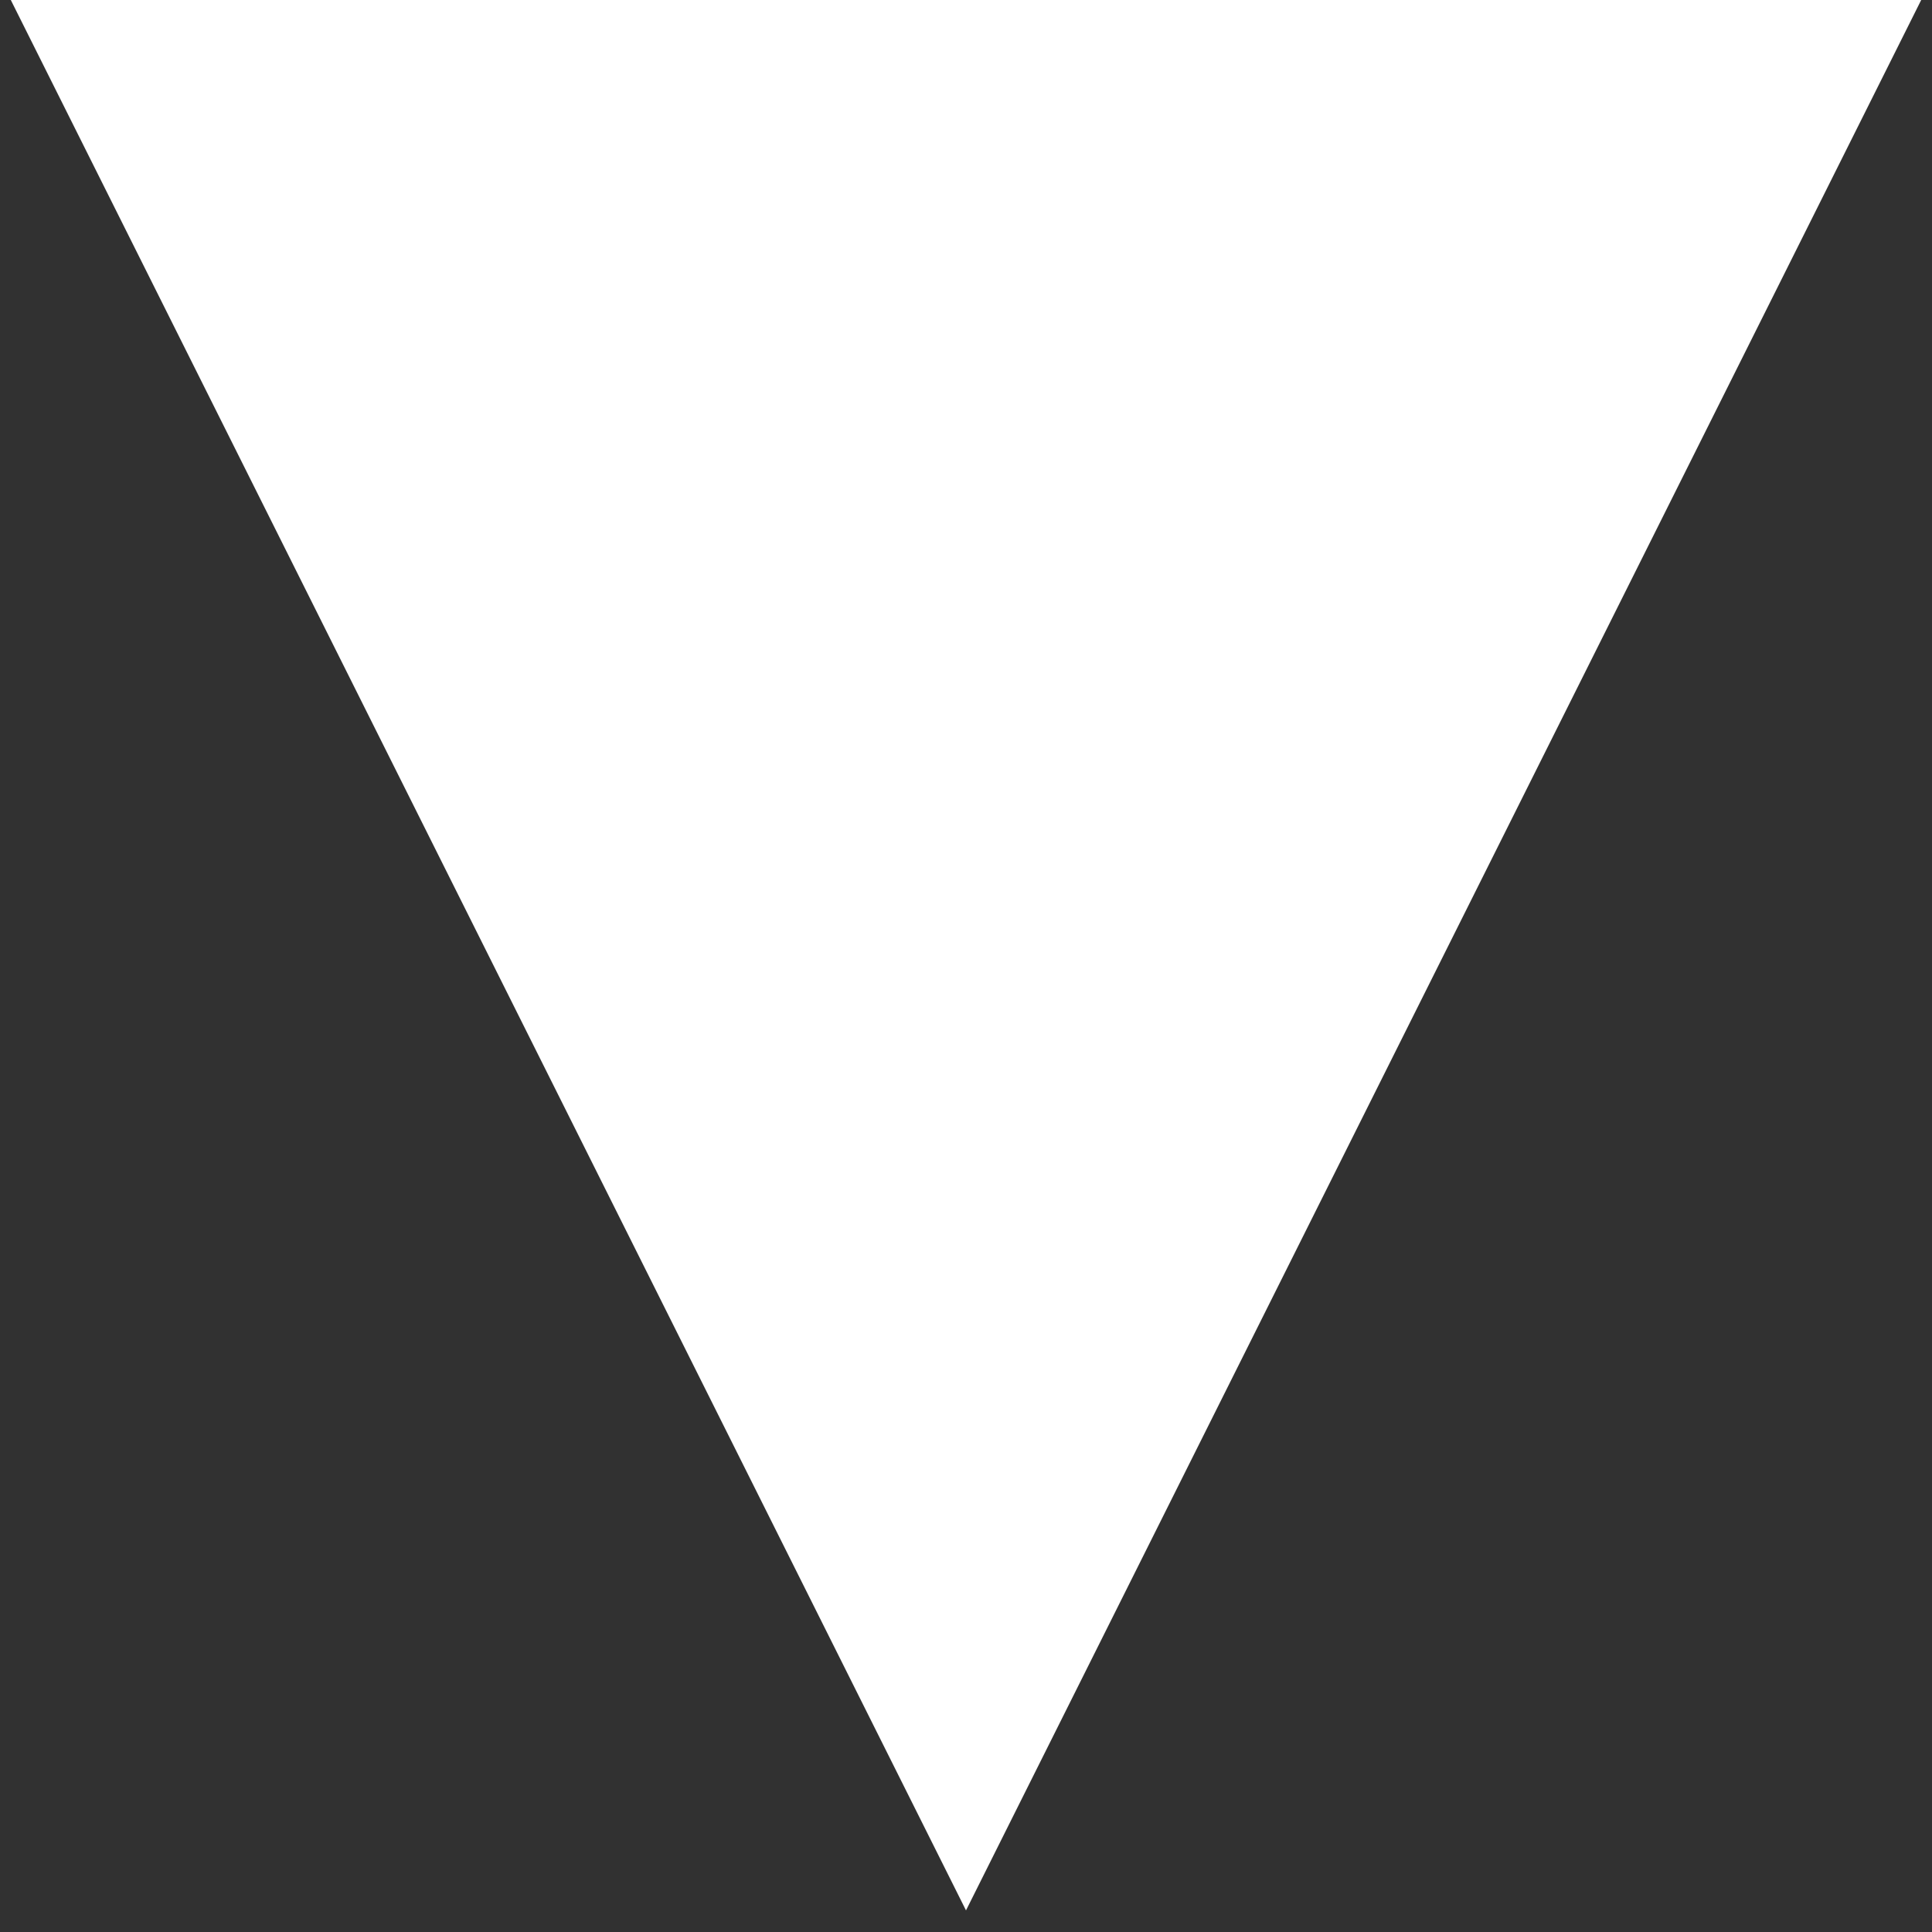
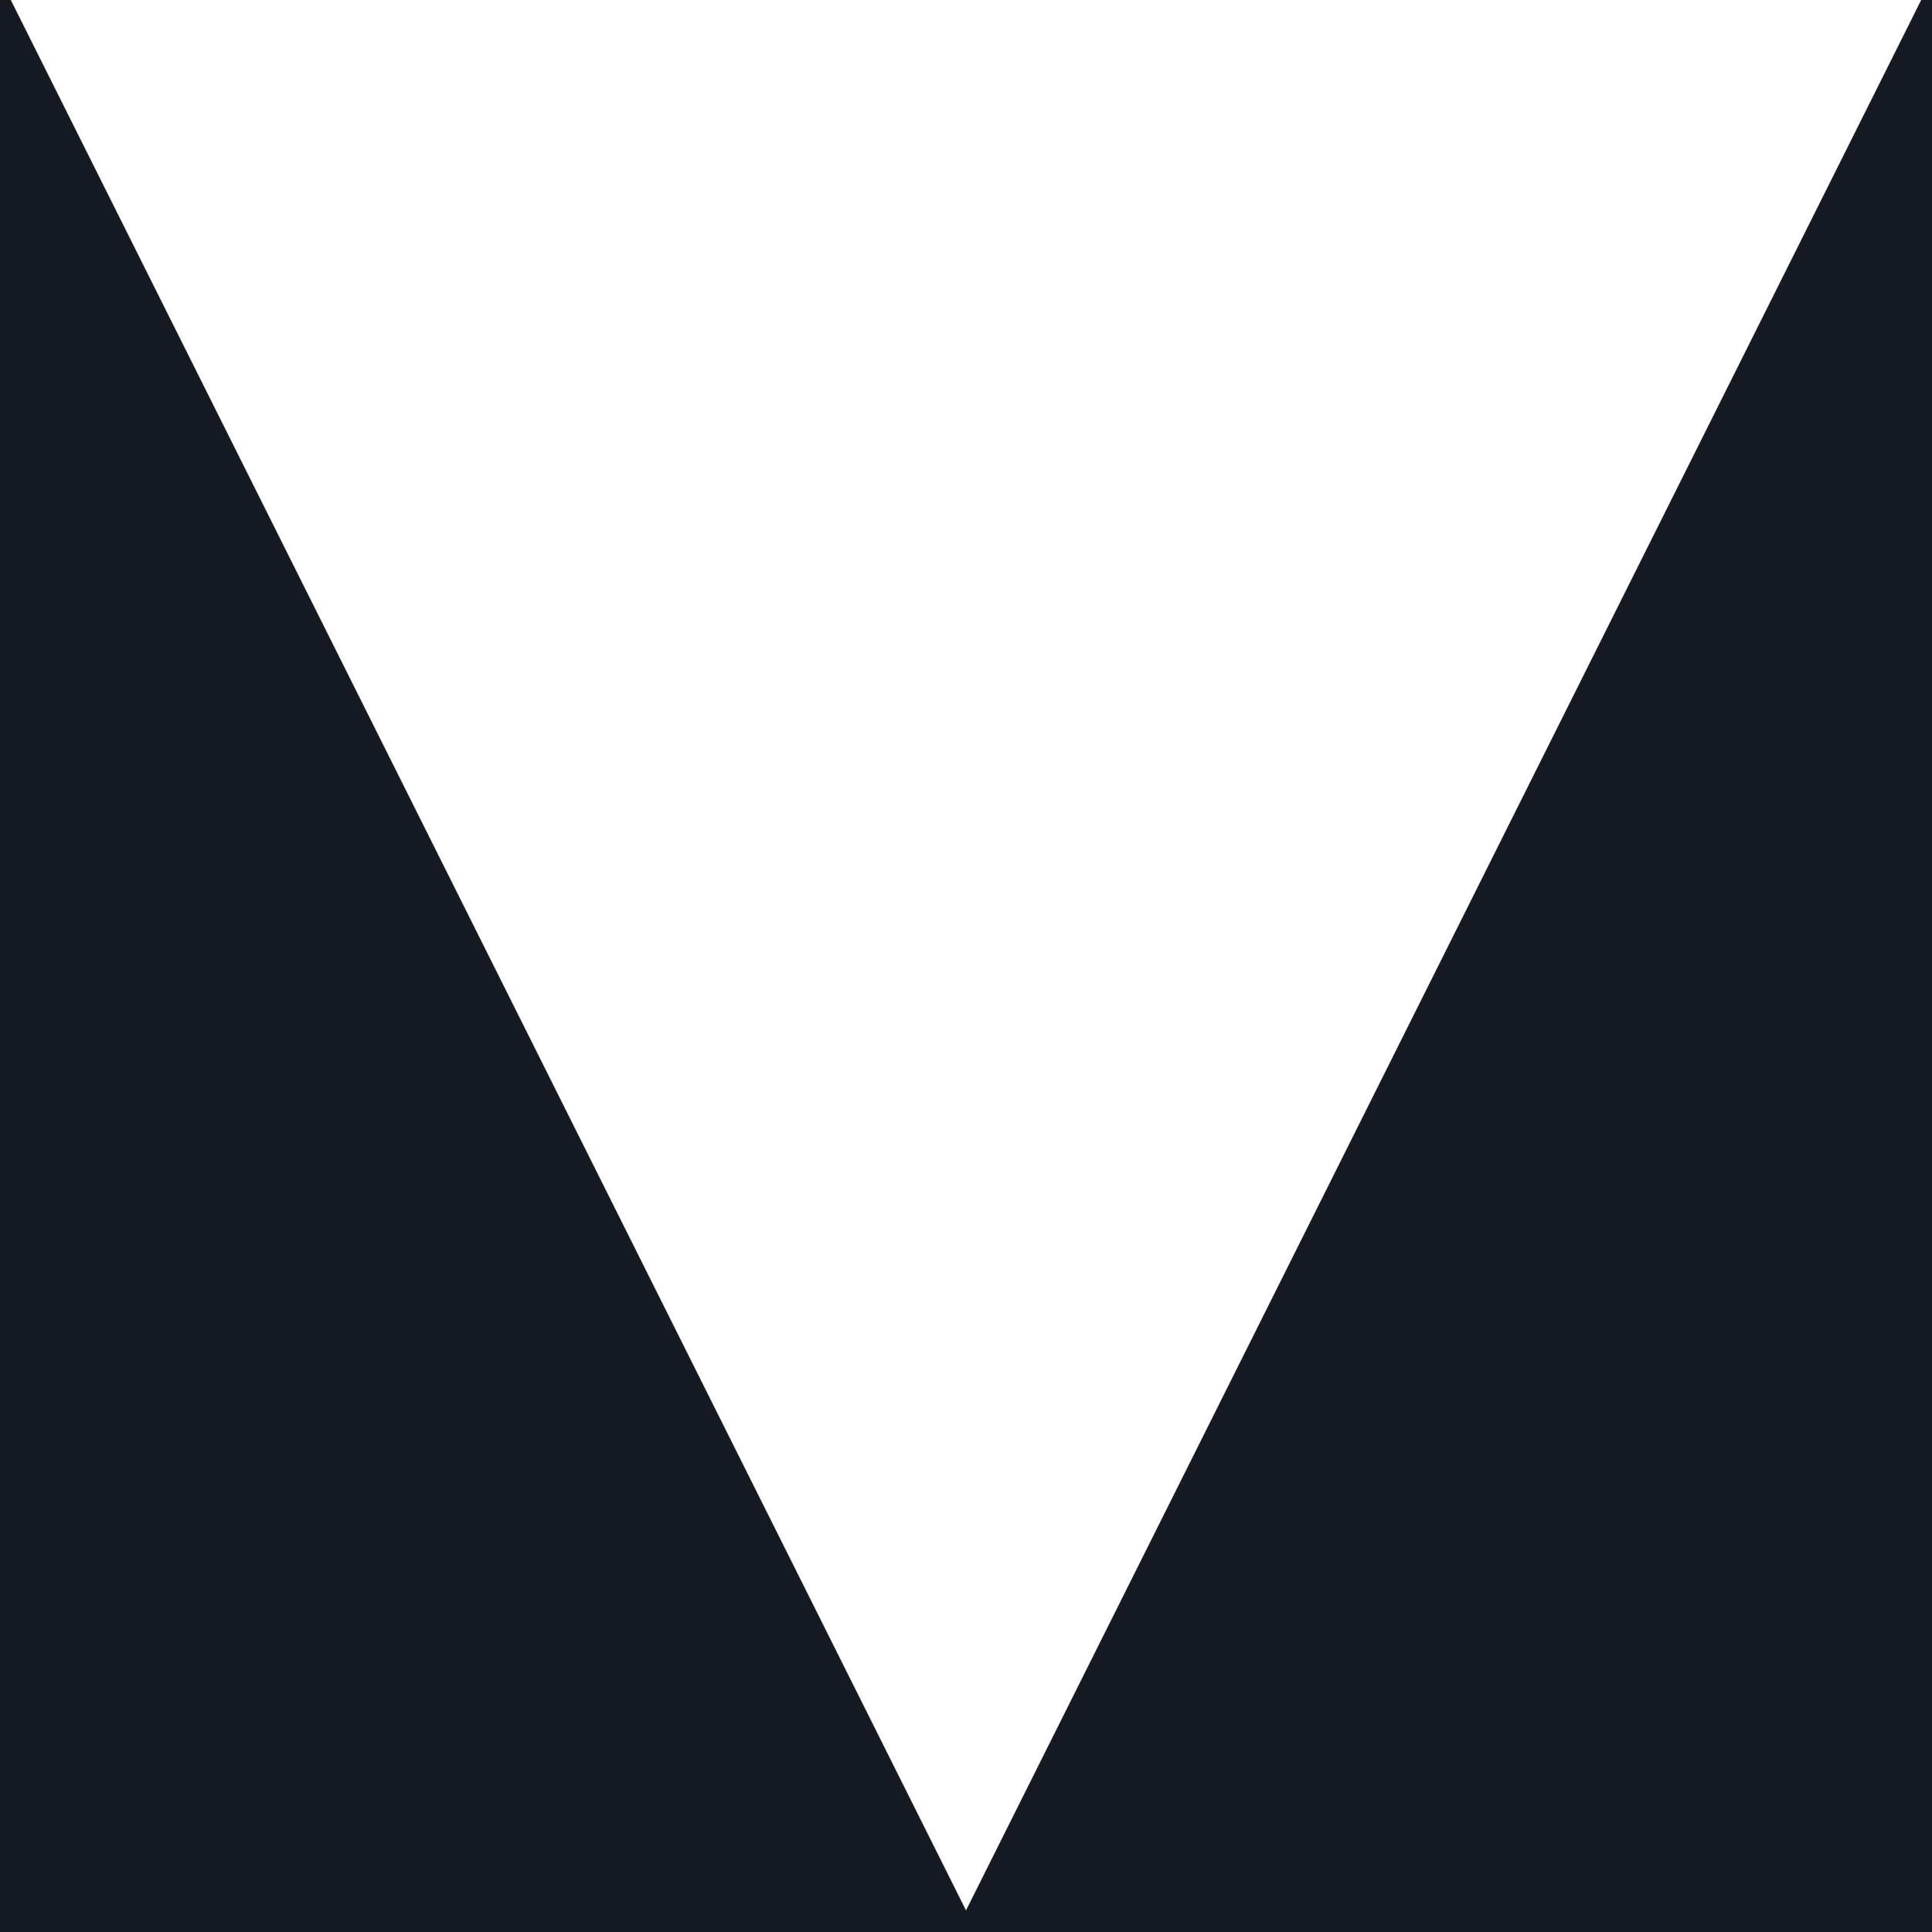
<svg xmlns="http://www.w3.org/2000/svg" preserveAspectRatio="none" viewBox="0 0 100 100" height="50" width="100%" version="1.1">
-   <path d="M0 0 L0 100 L100 100 L100 0 L50 100 Z" fill="#313131" stroke="#313131" />
+   <path d="M0 0 L0 100 L100 100 L100 0 L50 100 Z" fill="#151922" stroke="#151922" />
</svg>
